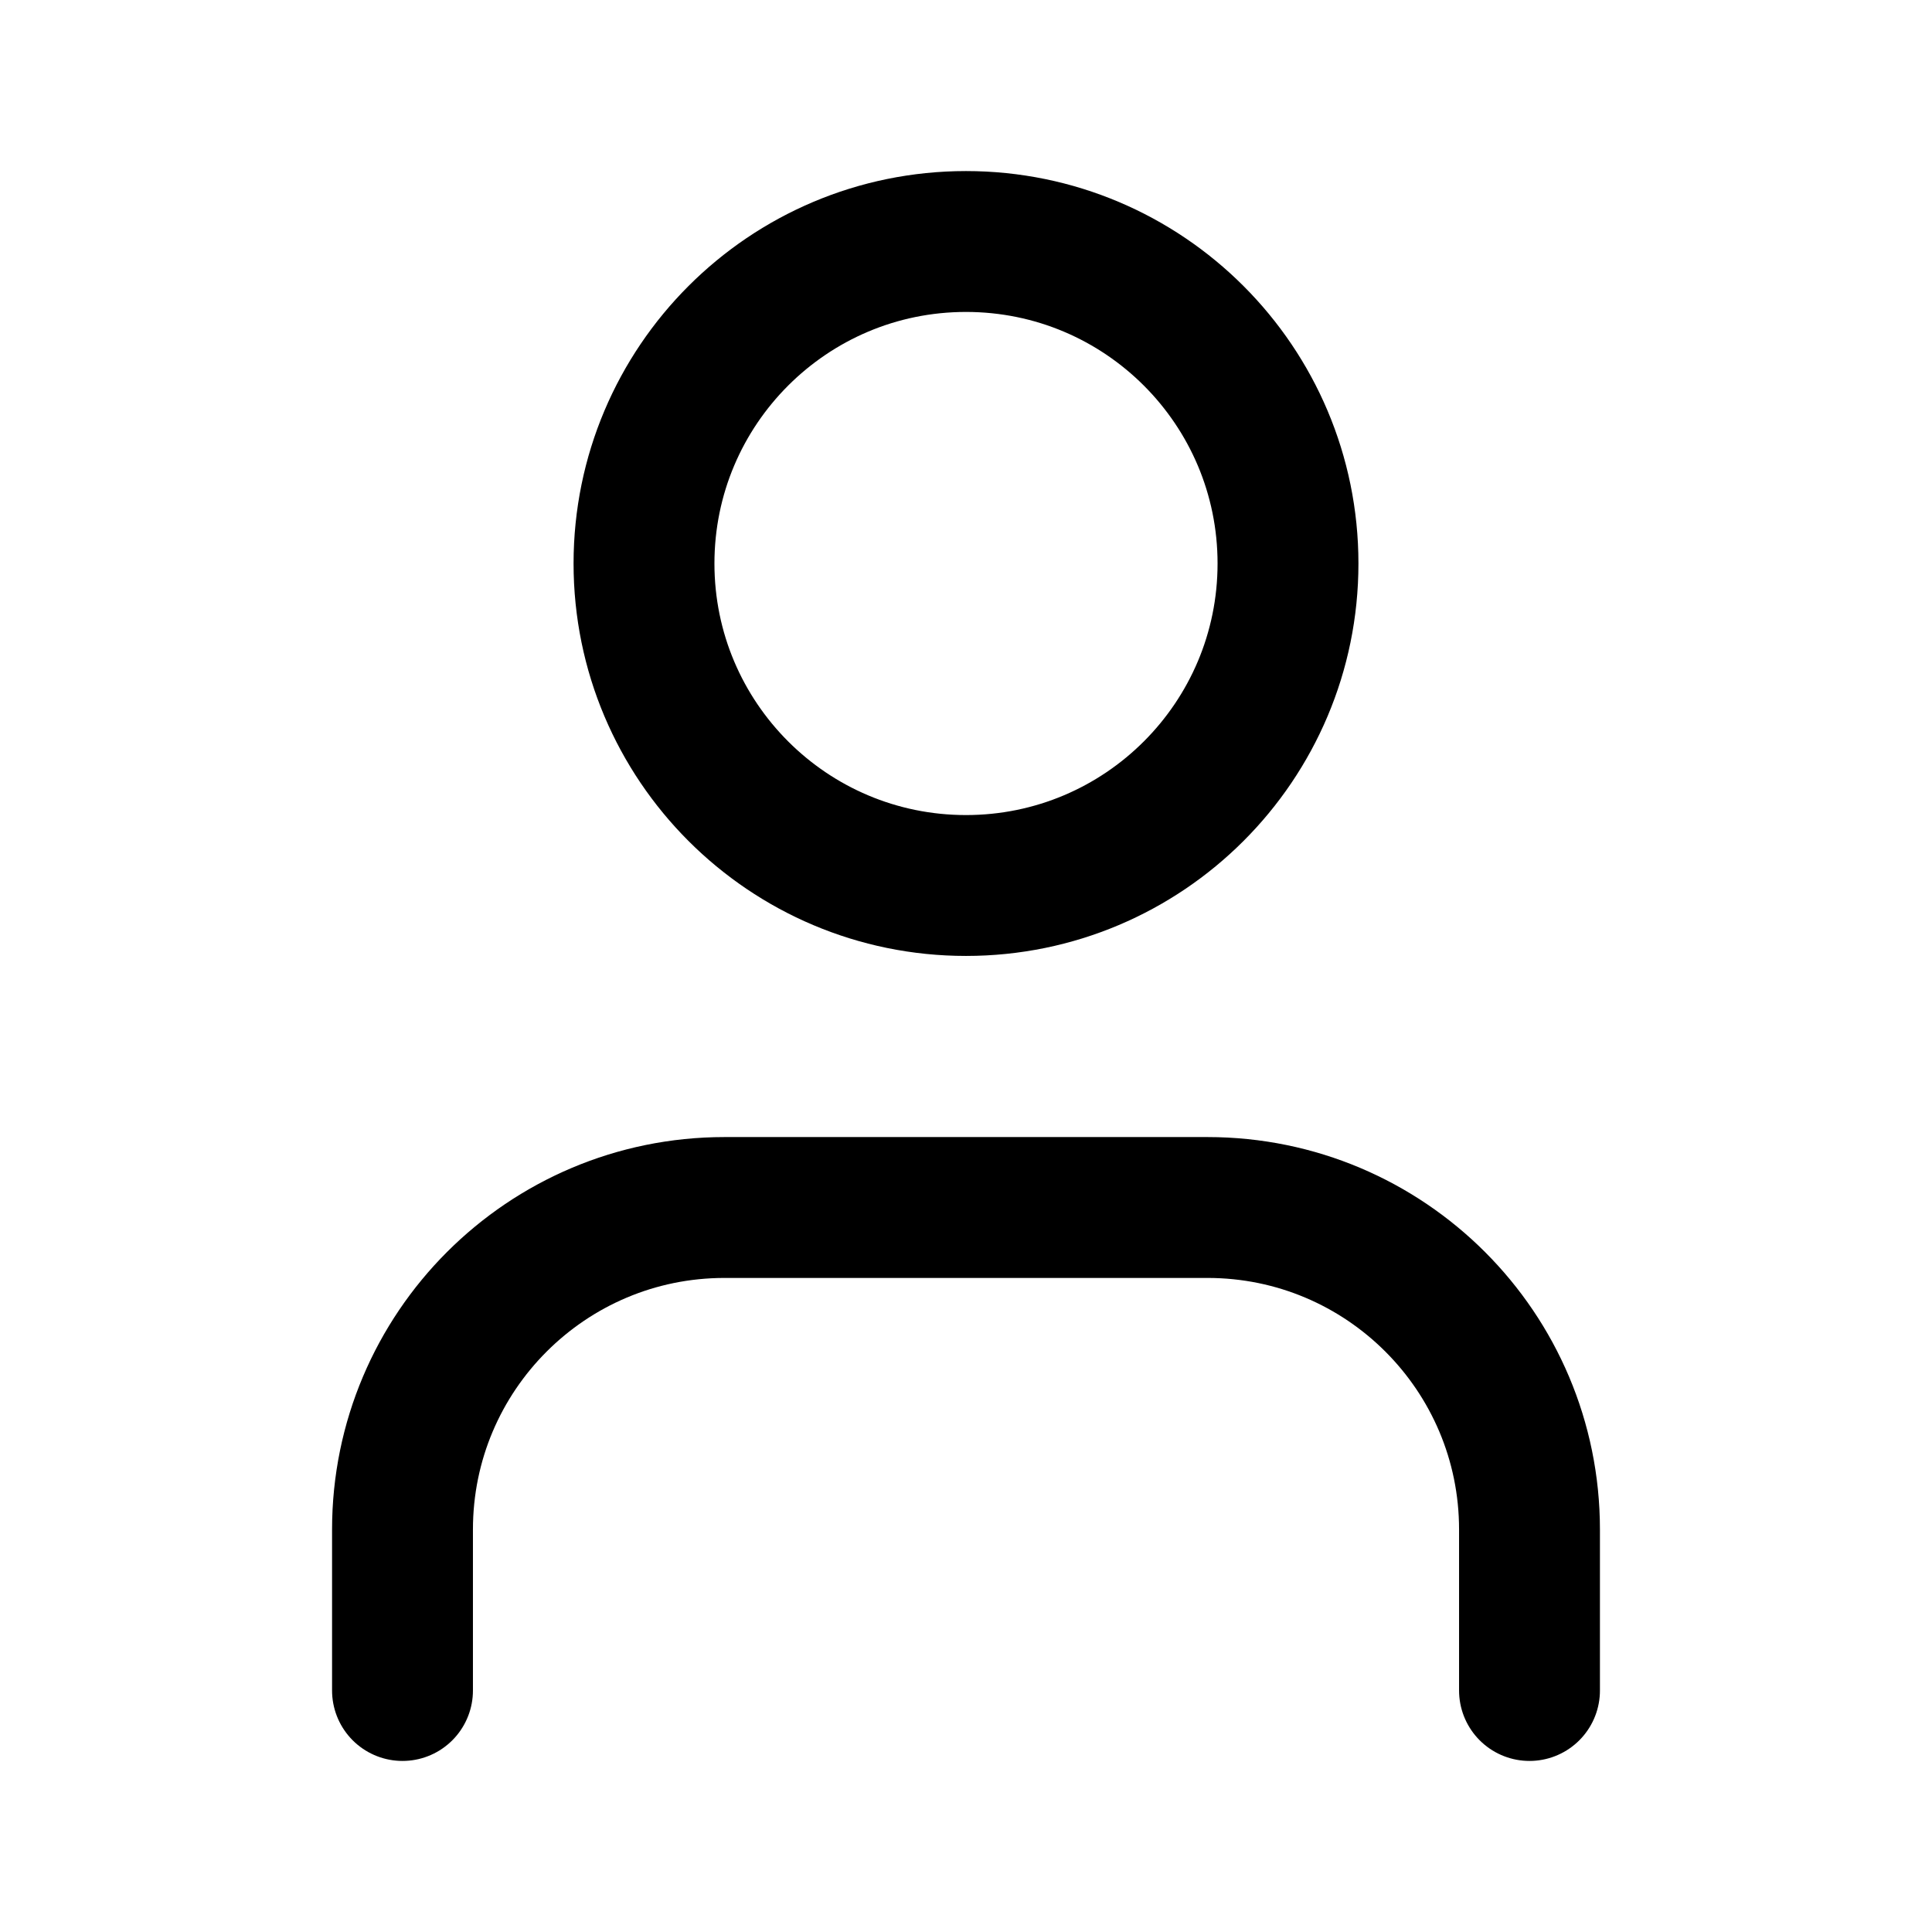
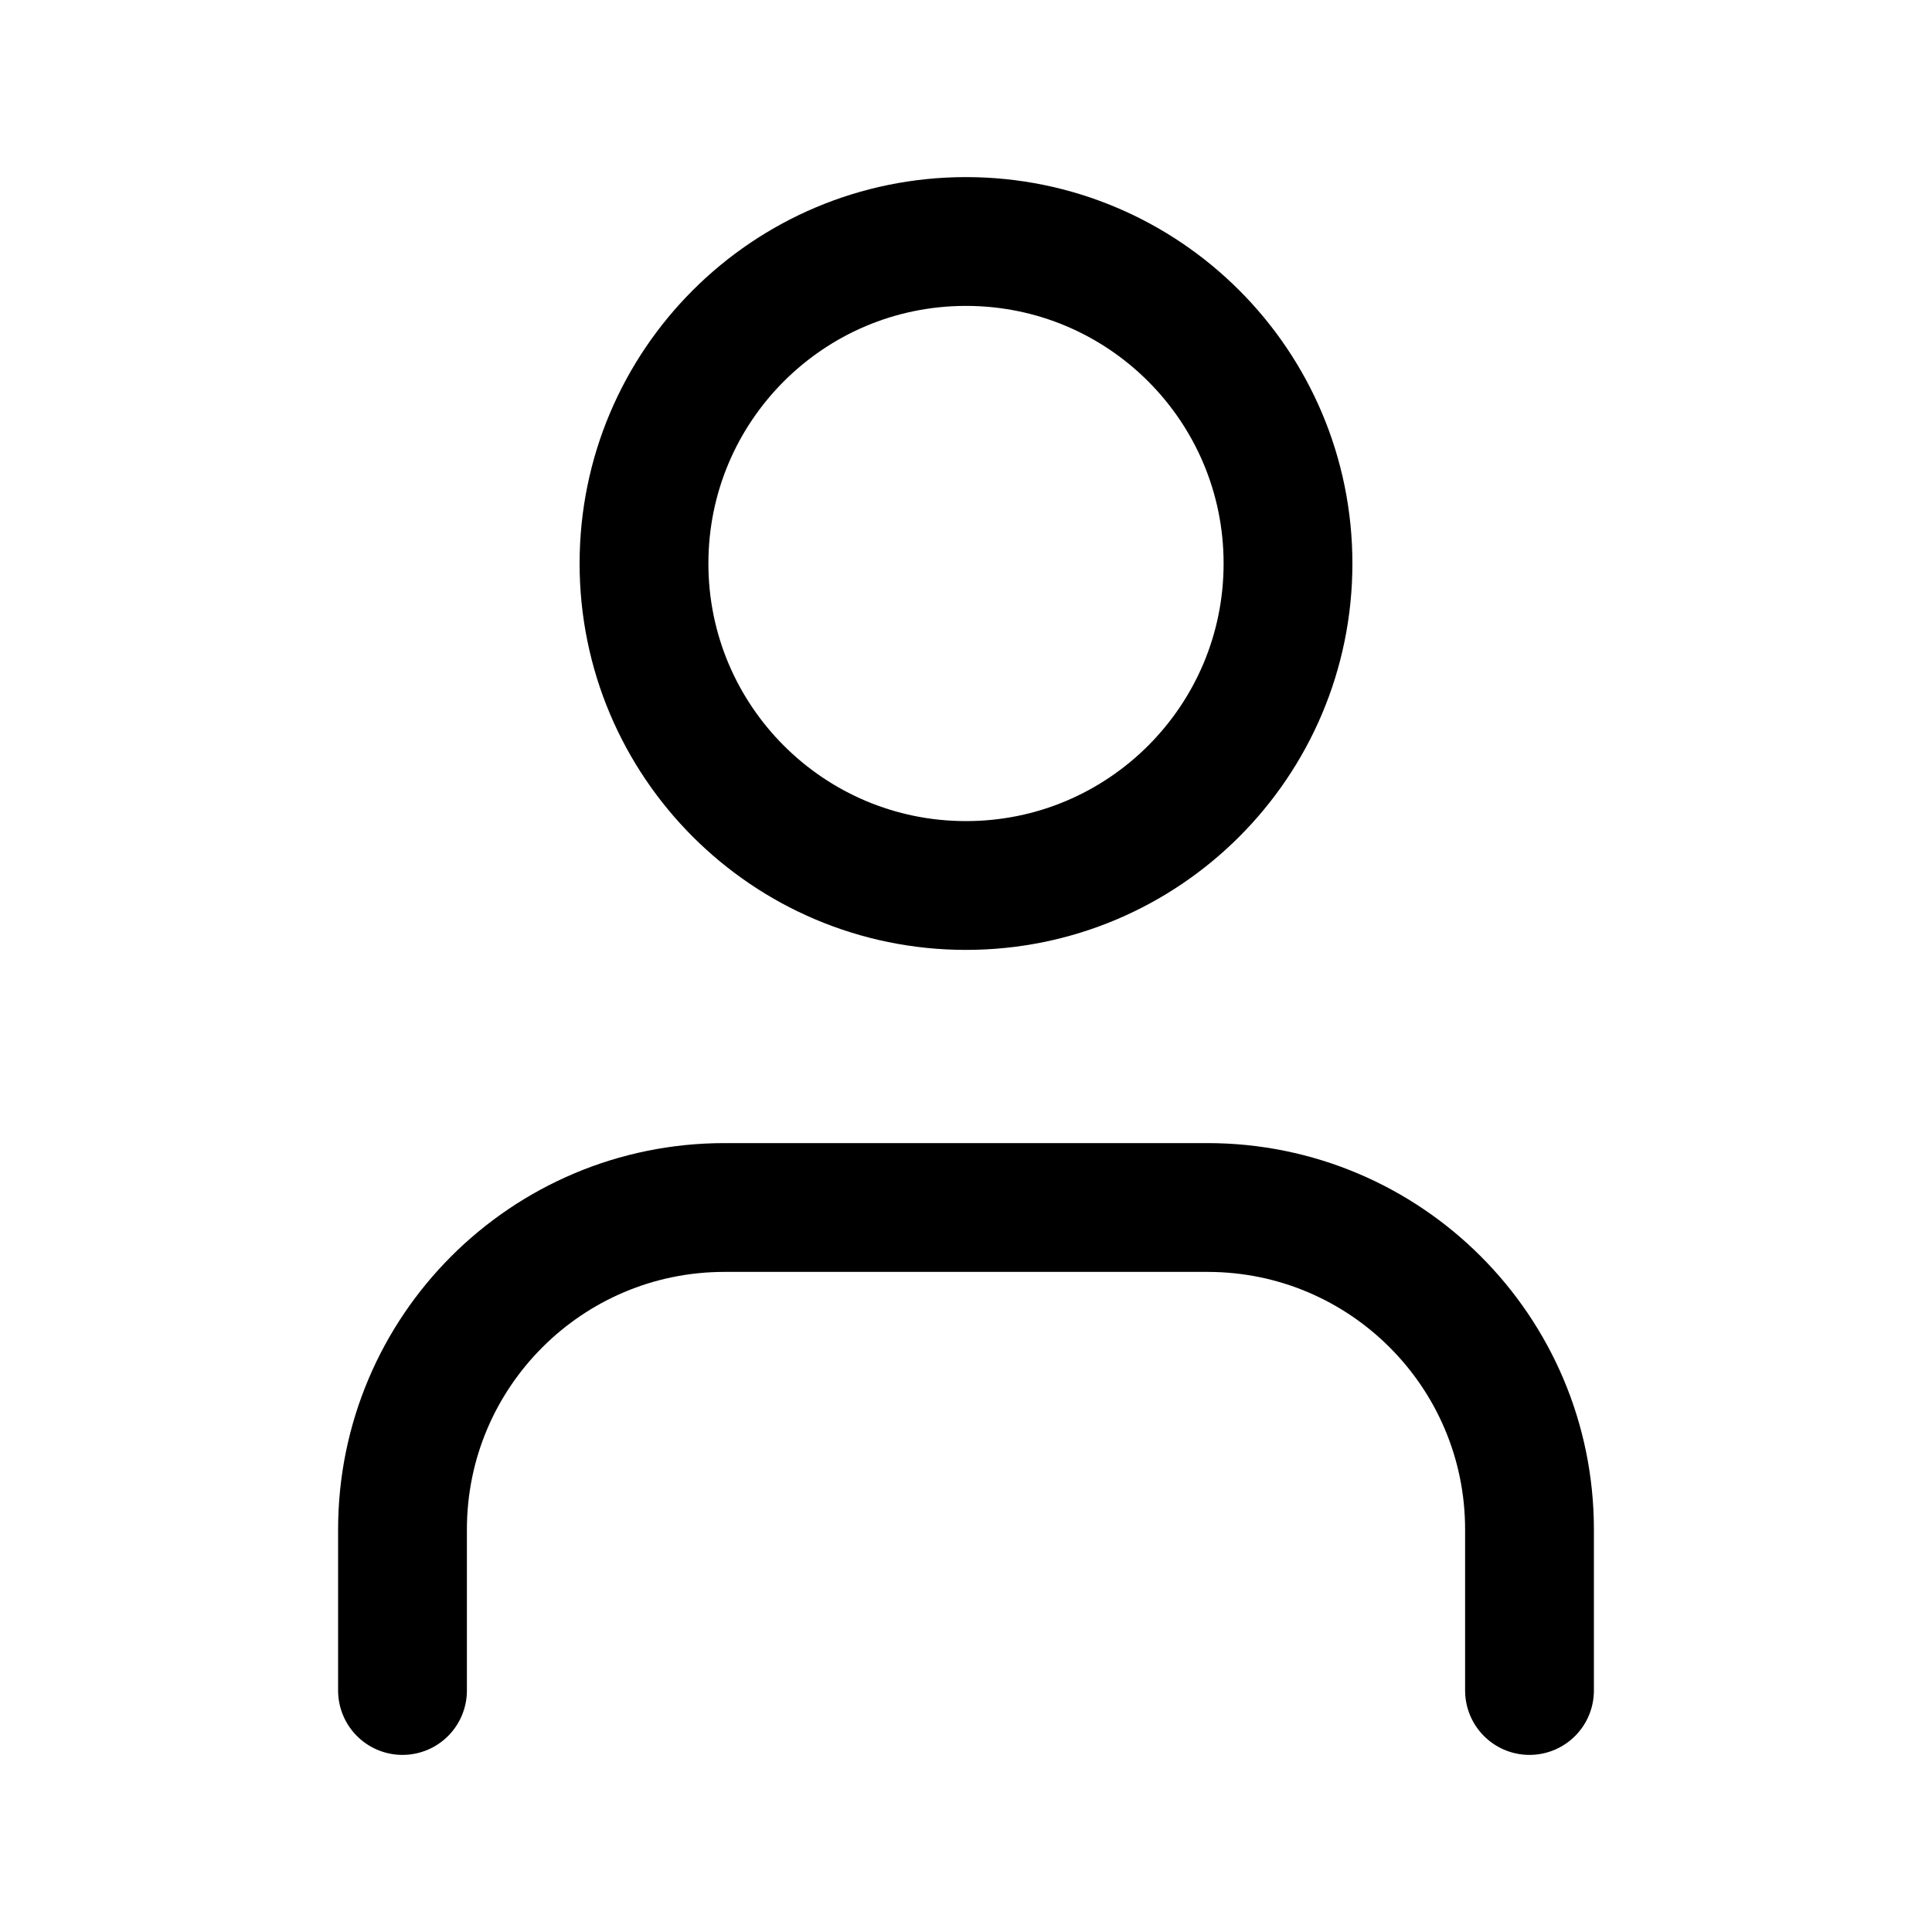
- <svg xmlns="http://www.w3.org/2000/svg" width="24" height="24" viewBox="0 0 24 24" fill="none" stroke="#000000" stroke-width="1.75" stroke-linecap="round" stroke-linejoin="round">
+ <svg xmlns="http://www.w3.org/2000/svg" width="24" height="24" viewBox="0 0 24 24" fill="none" stroke="#000000" stroke-width="1.6" stroke-linecap="round" stroke-linejoin="round">
  <path d="M19 21v-2a4 4 0 0 0-4-4H9a4 4 0 0 0-4 4v2" />
  <circle cx="12" cy="7" r="4" />
</svg>
